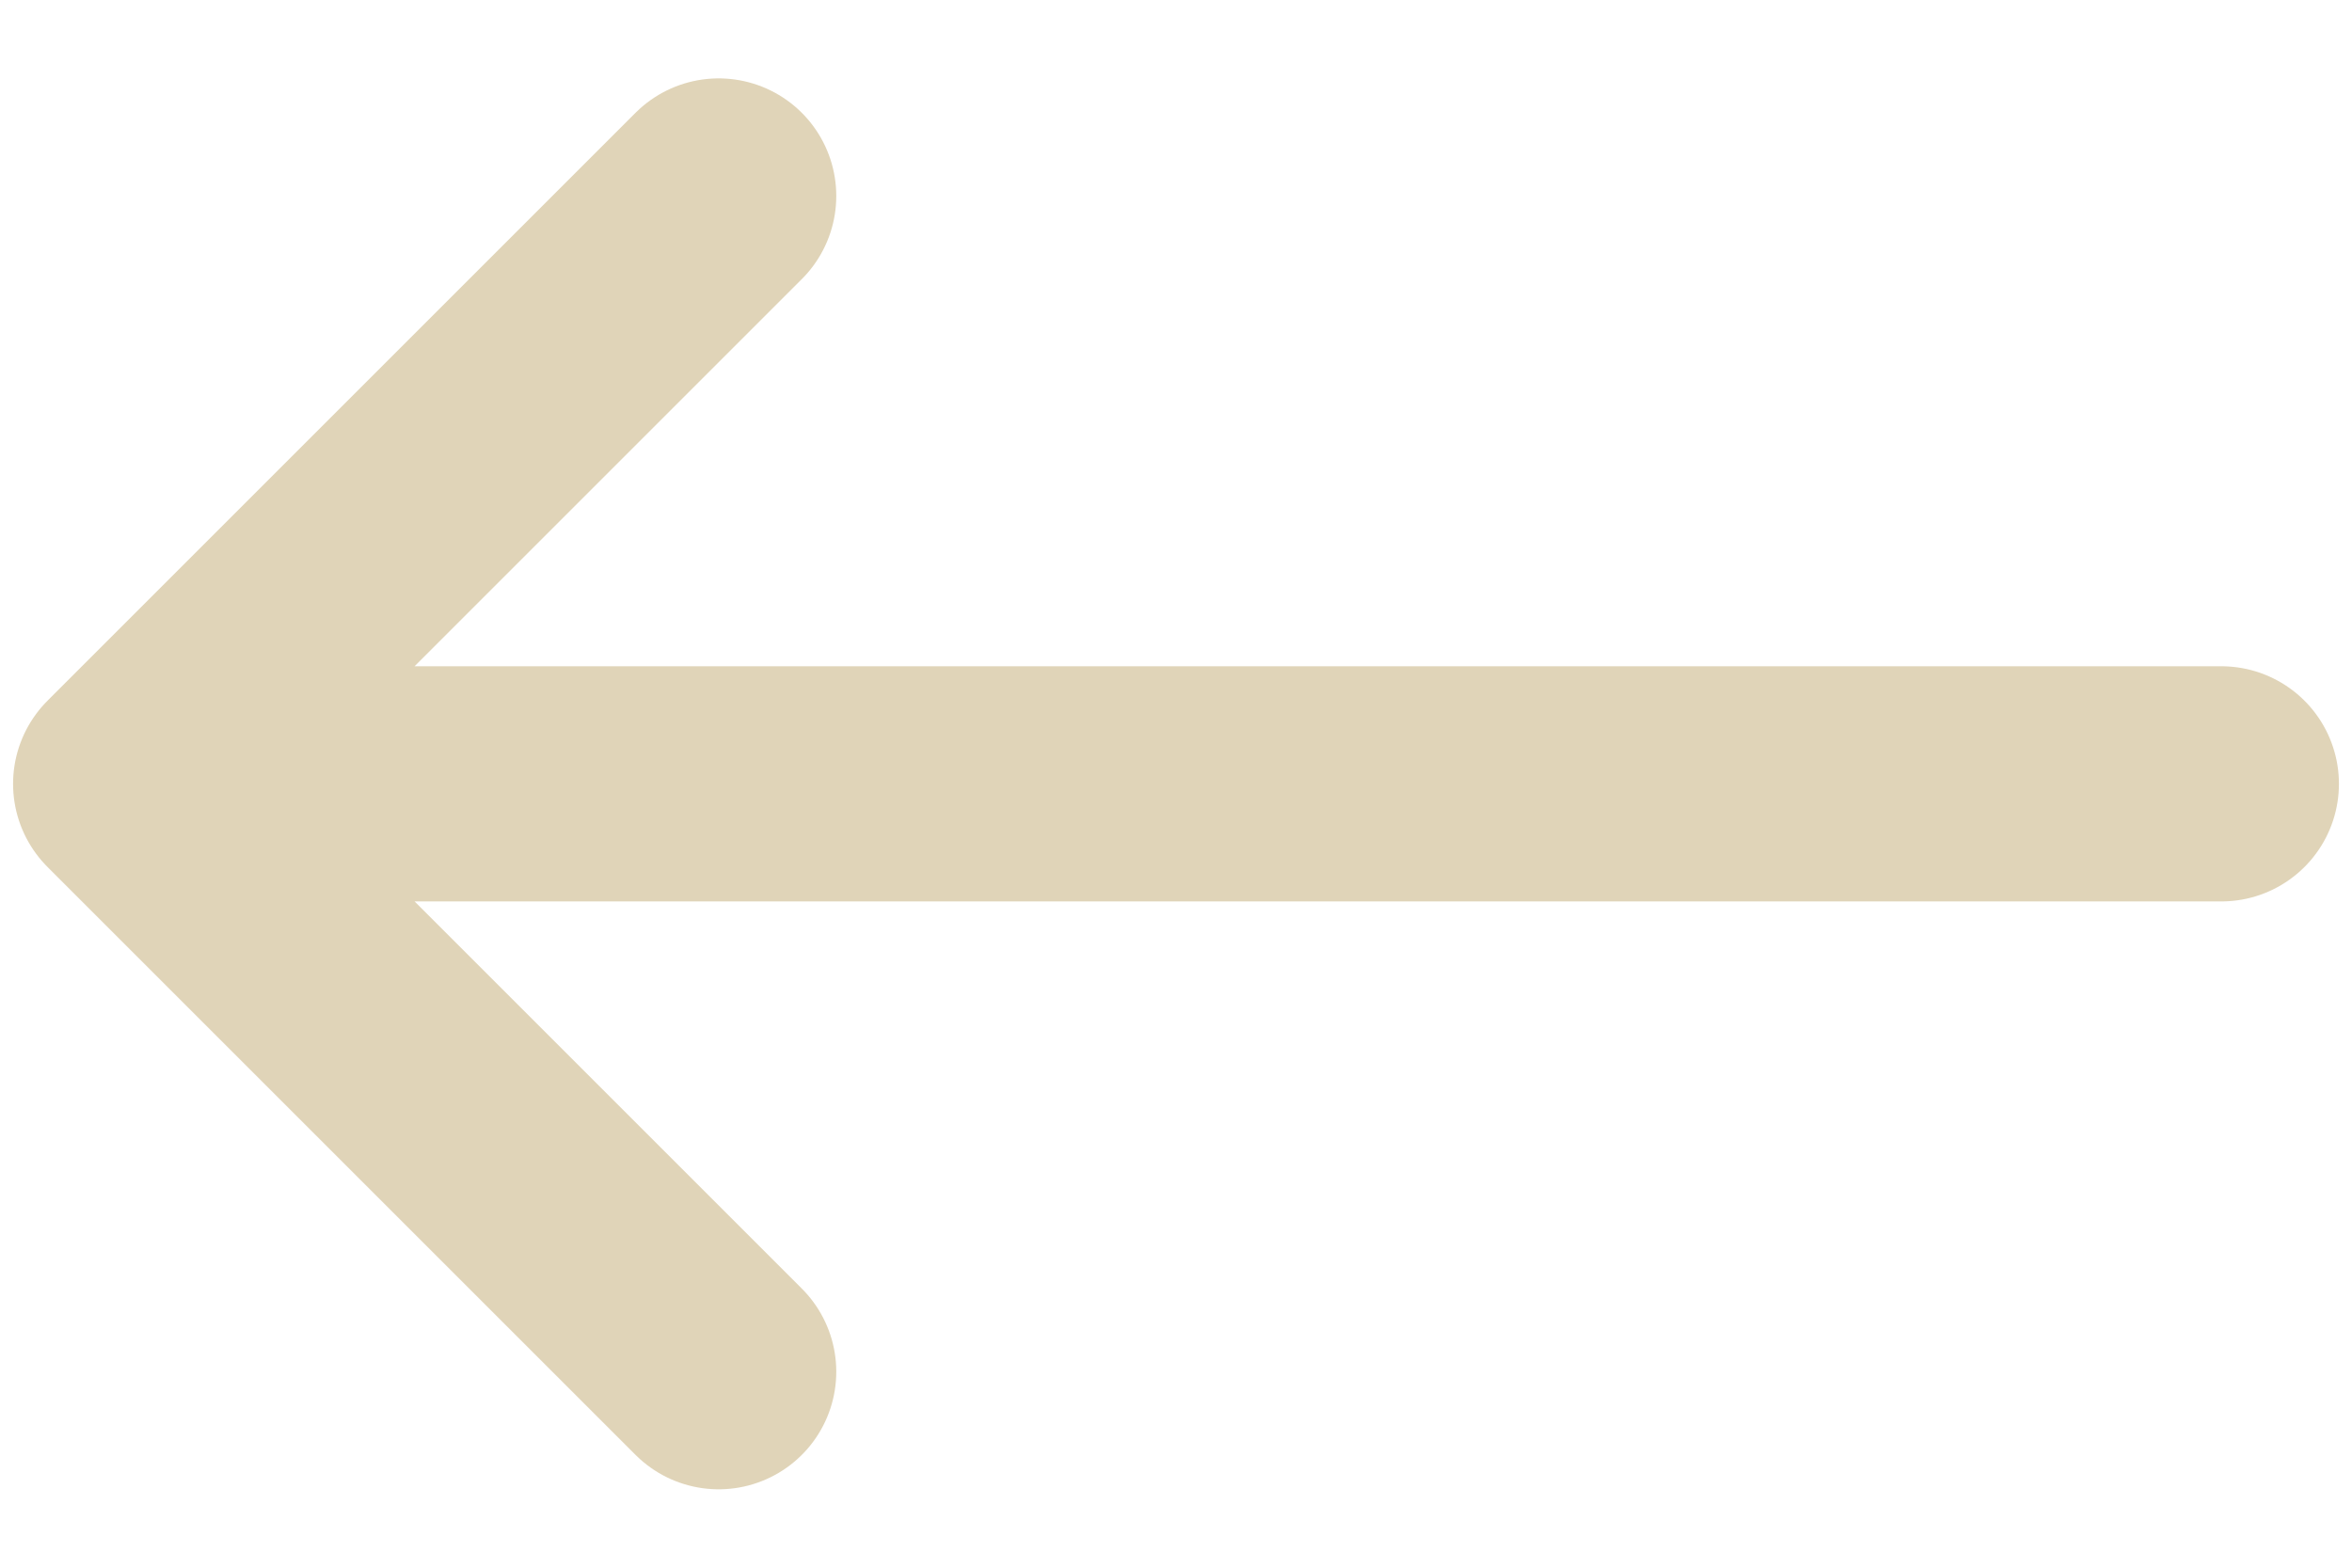
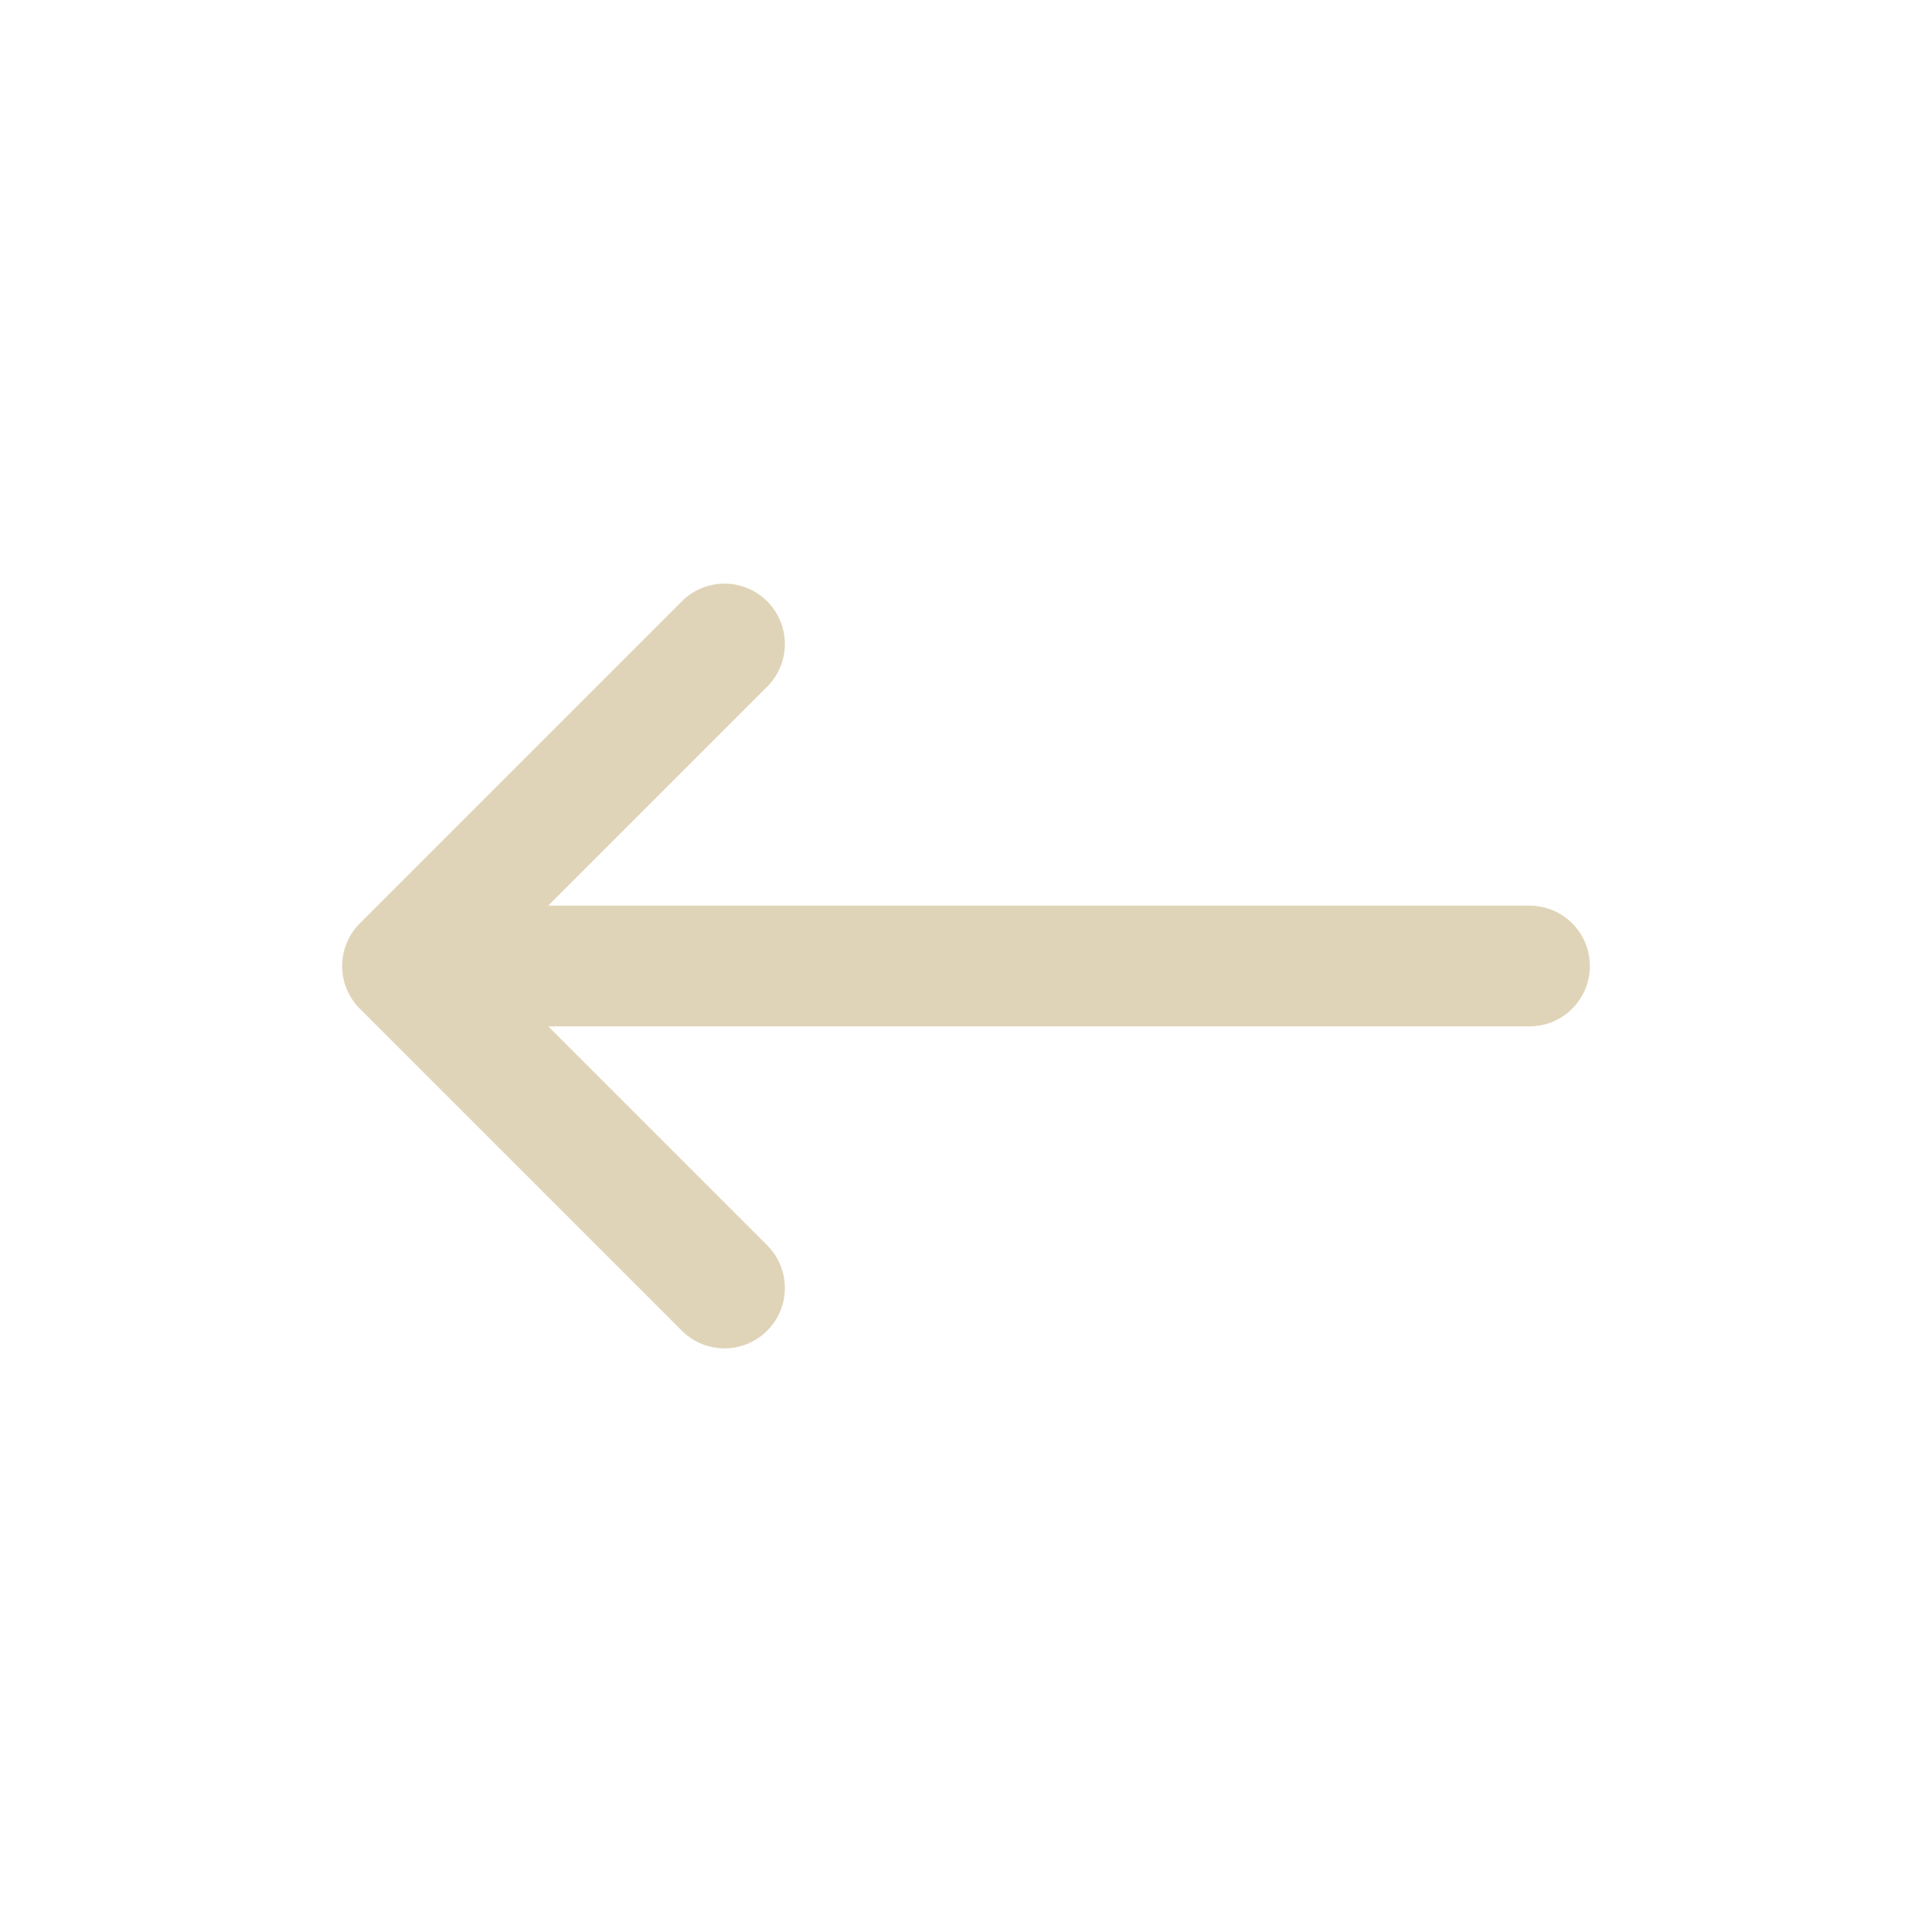
- <svg xmlns="http://www.w3.org/2000/svg" fill="none" viewBox="0 0 18 12">
+ <svg xmlns="http://www.w3.org/2000/svg" fill="none" stroke="#E0D4B8" stroke-linecap="round" stroke-linejoin="round" stroke-width="1.5" viewBox="0 0 24 24">
  <defs />
-   <path stroke="#E0D4B8" stroke-linecap="round" stroke-linejoin="round" stroke-width="1.8" d="M5.5 10.5L1 6m0 0l4.5-4.5M1 6h16" />
+   <path d="M5 12h14M5 12l4 4m-4-4l4-4" />
</svg>
